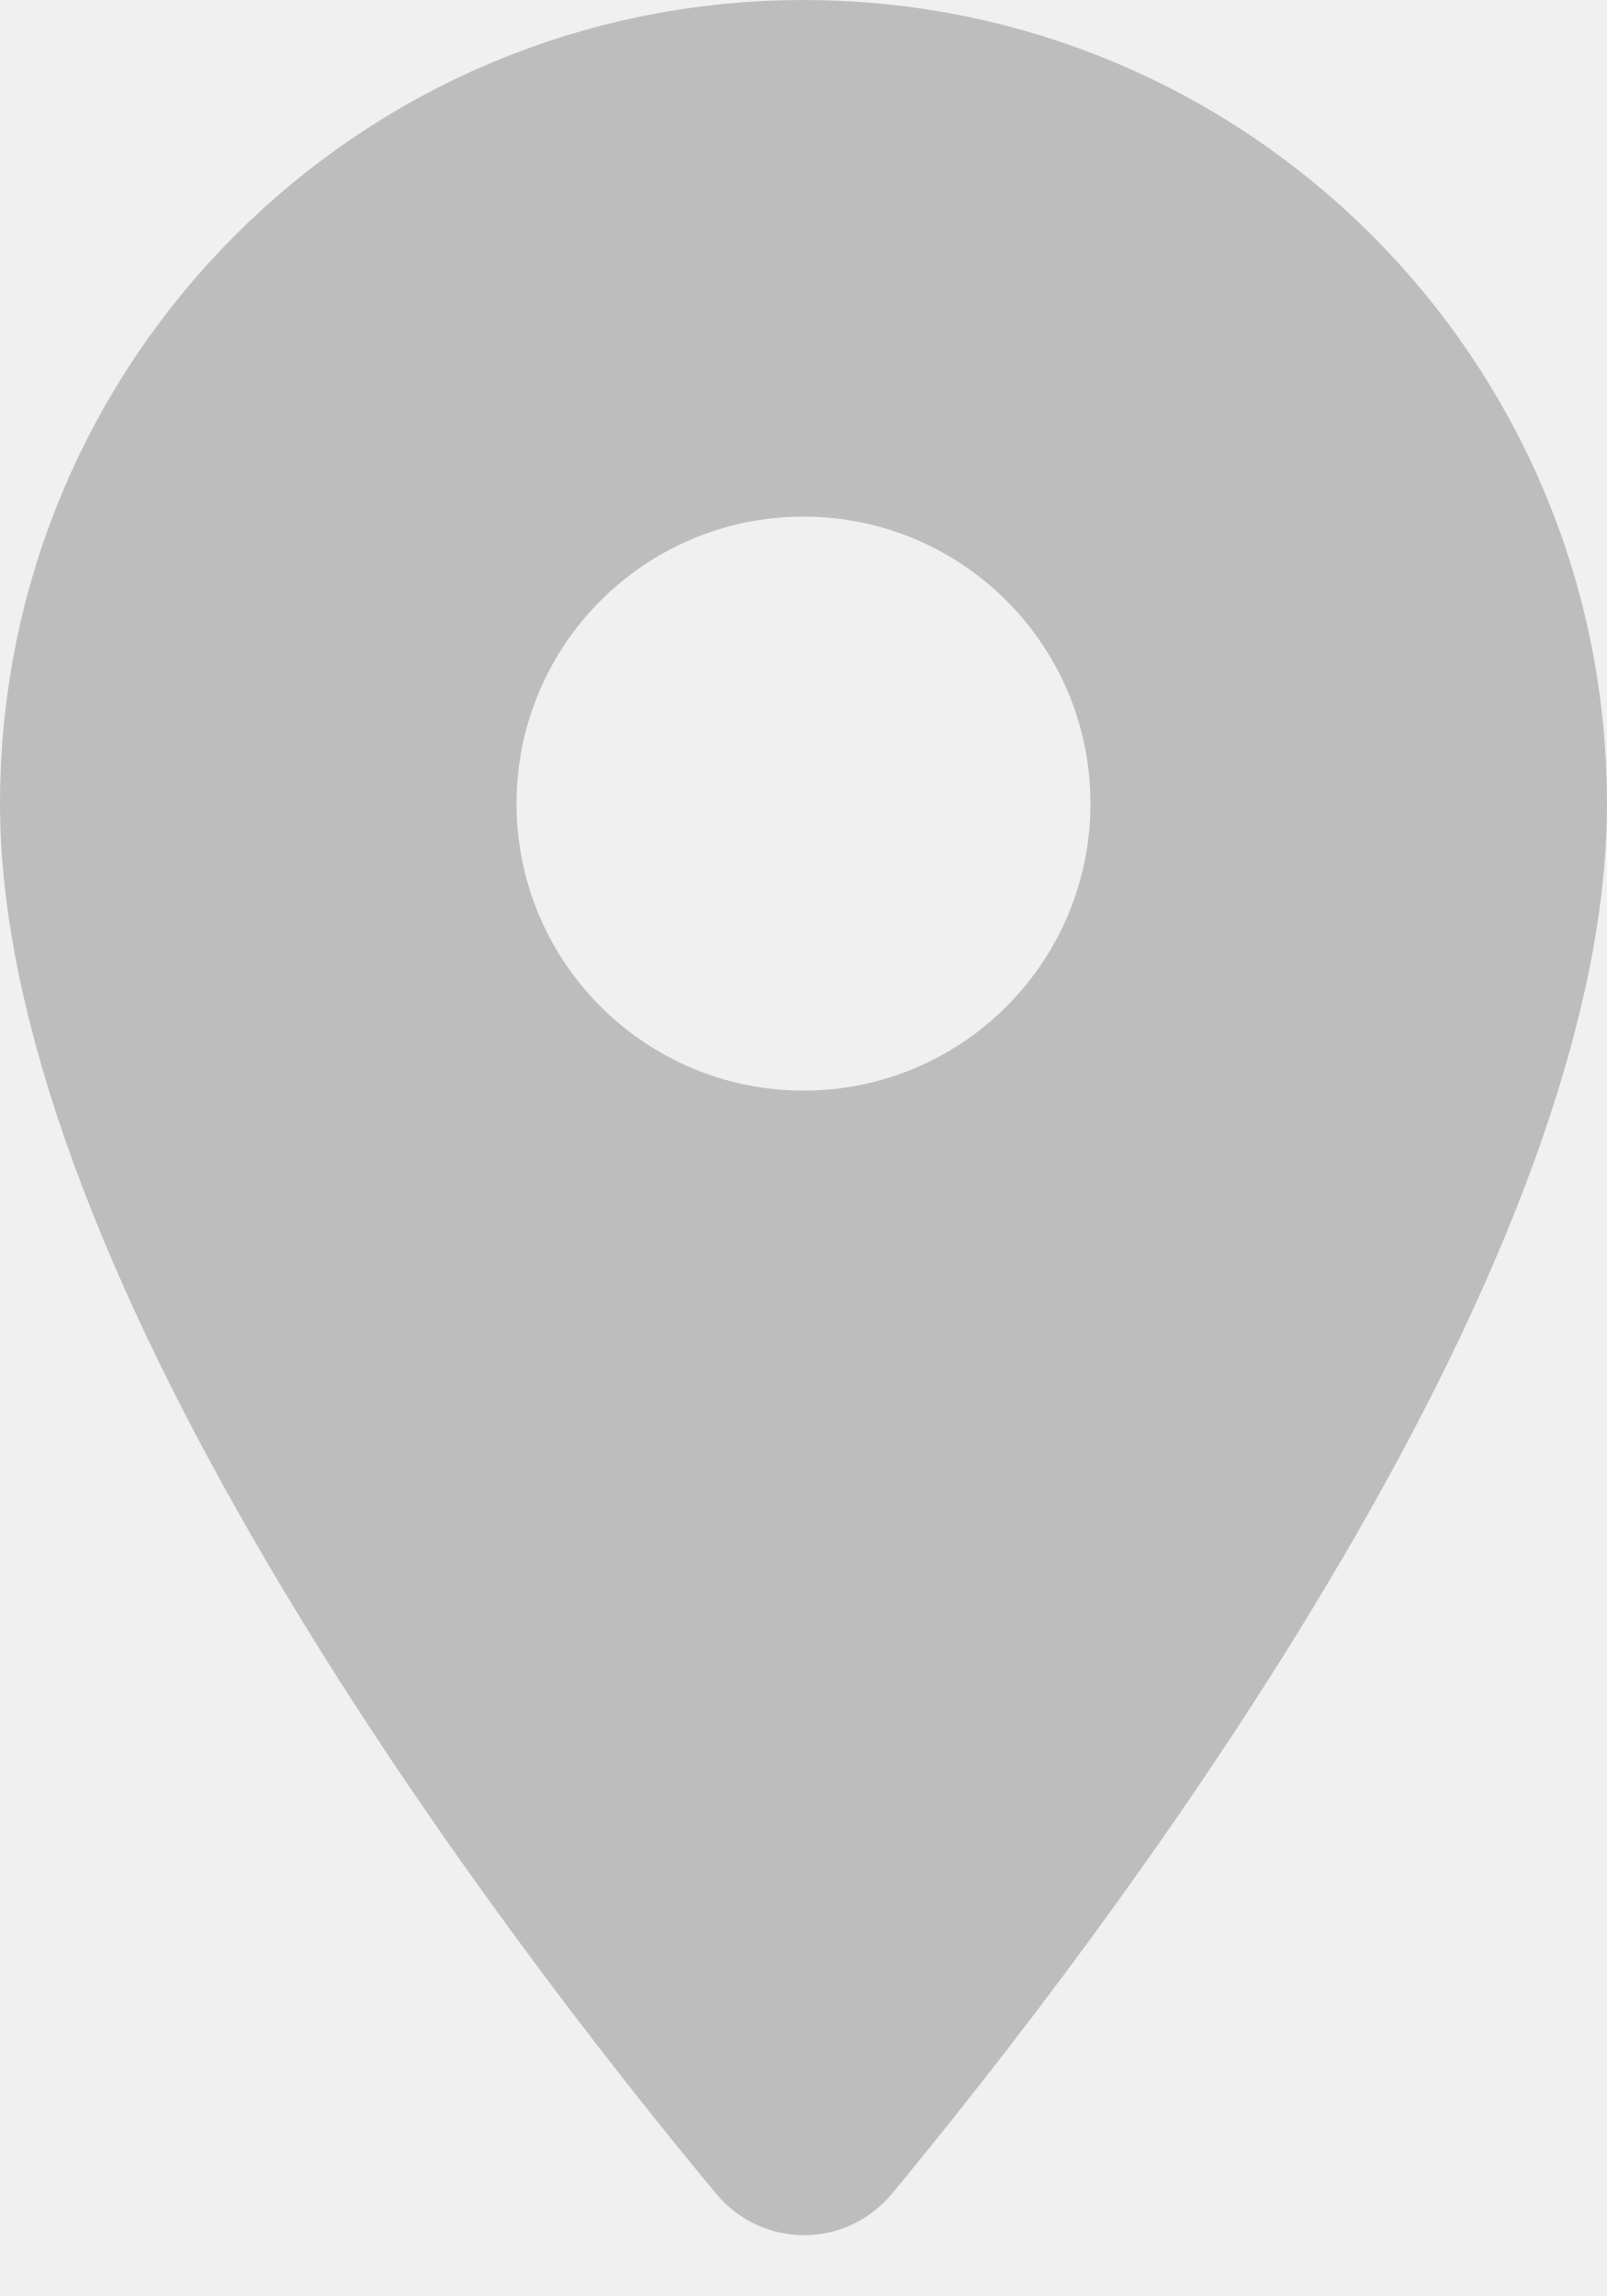
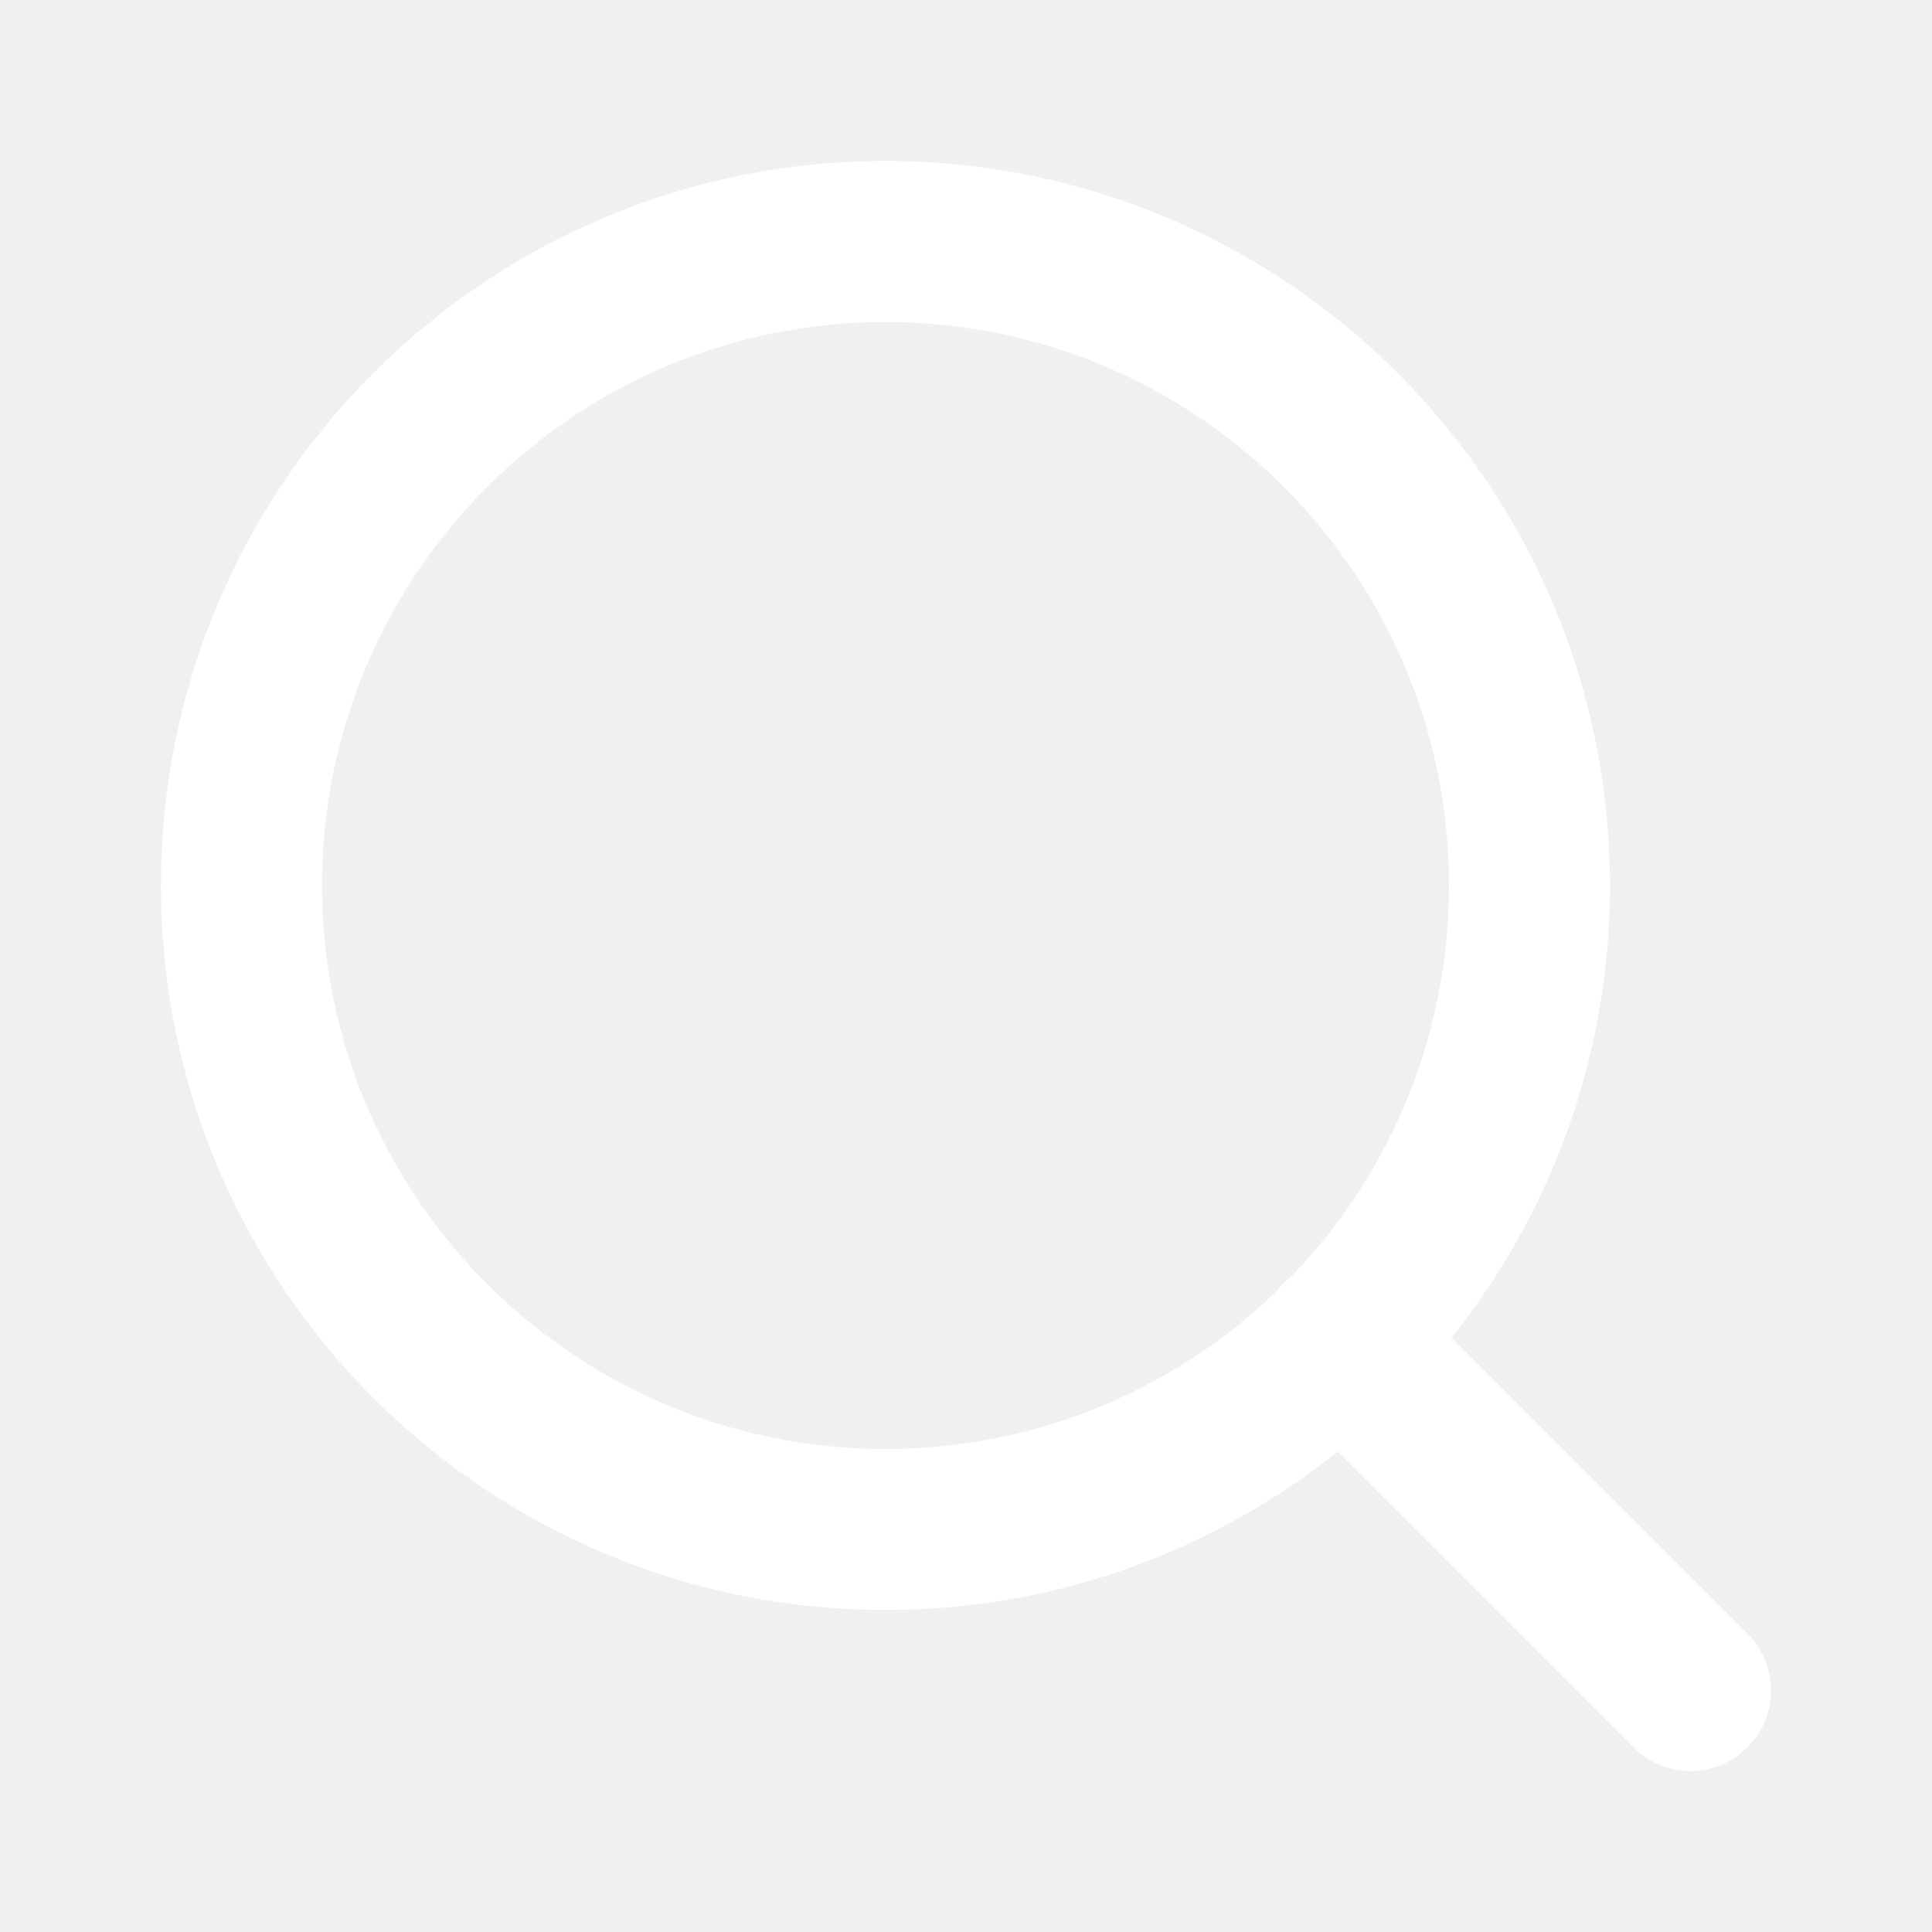
- <svg xmlns="http://www.w3.org/2000/svg" width="14" height="20" fill="none">
-   <path d="M7 0C3.13 0 0 3.13 0 7c0 4.17 4.42 9.92 6.24 12.11.4.48 1.13.48 1.53 0C9.58 16.92 14 11.17 14 7c0-3.87-3.13-7-7-7zm0 9.5a2.5 2.5 0 1 1 0-5 2.5 2.5 0 0 1 0 5z" fill="#BDBDBD" />
+ <svg xmlns="http://www.w3.org/2000/svg" width="16" height="16" viewBox="0 0 16 16" fill="none">
+   <path fill-rule="evenodd" clip-rule="evenodd" d="M7.333 2.667C4.756 2.667 2.667 4.756 2.667 7.333C2.667 9.911 4.756 12 7.333 12C9.911 12 12 9.911 12 7.333C12 4.756 9.911 2.667 7.333 2.667ZM1.333 7.333C1.333 4.02 4.02 1.333 7.333 1.333C10.647 1.333 13.333 4.02 13.333 7.333C13.333 10.647 10.647 13.333 7.333 13.333C4.02 13.333 1.333 10.647 1.333 7.333Z" fill="white" />
+   <path fill-rule="evenodd" clip-rule="evenodd" d="M10.629 10.629C10.889 10.368 11.311 10.368 11.571 10.629L14.471 13.529C14.732 13.789 14.732 14.211 14.471 14.471C14.211 14.732 13.789 14.732 13.529 14.471L10.629 11.571C10.368 11.311 10.368 10.889 10.629 10.629Z" fill="white" />
</svg>
